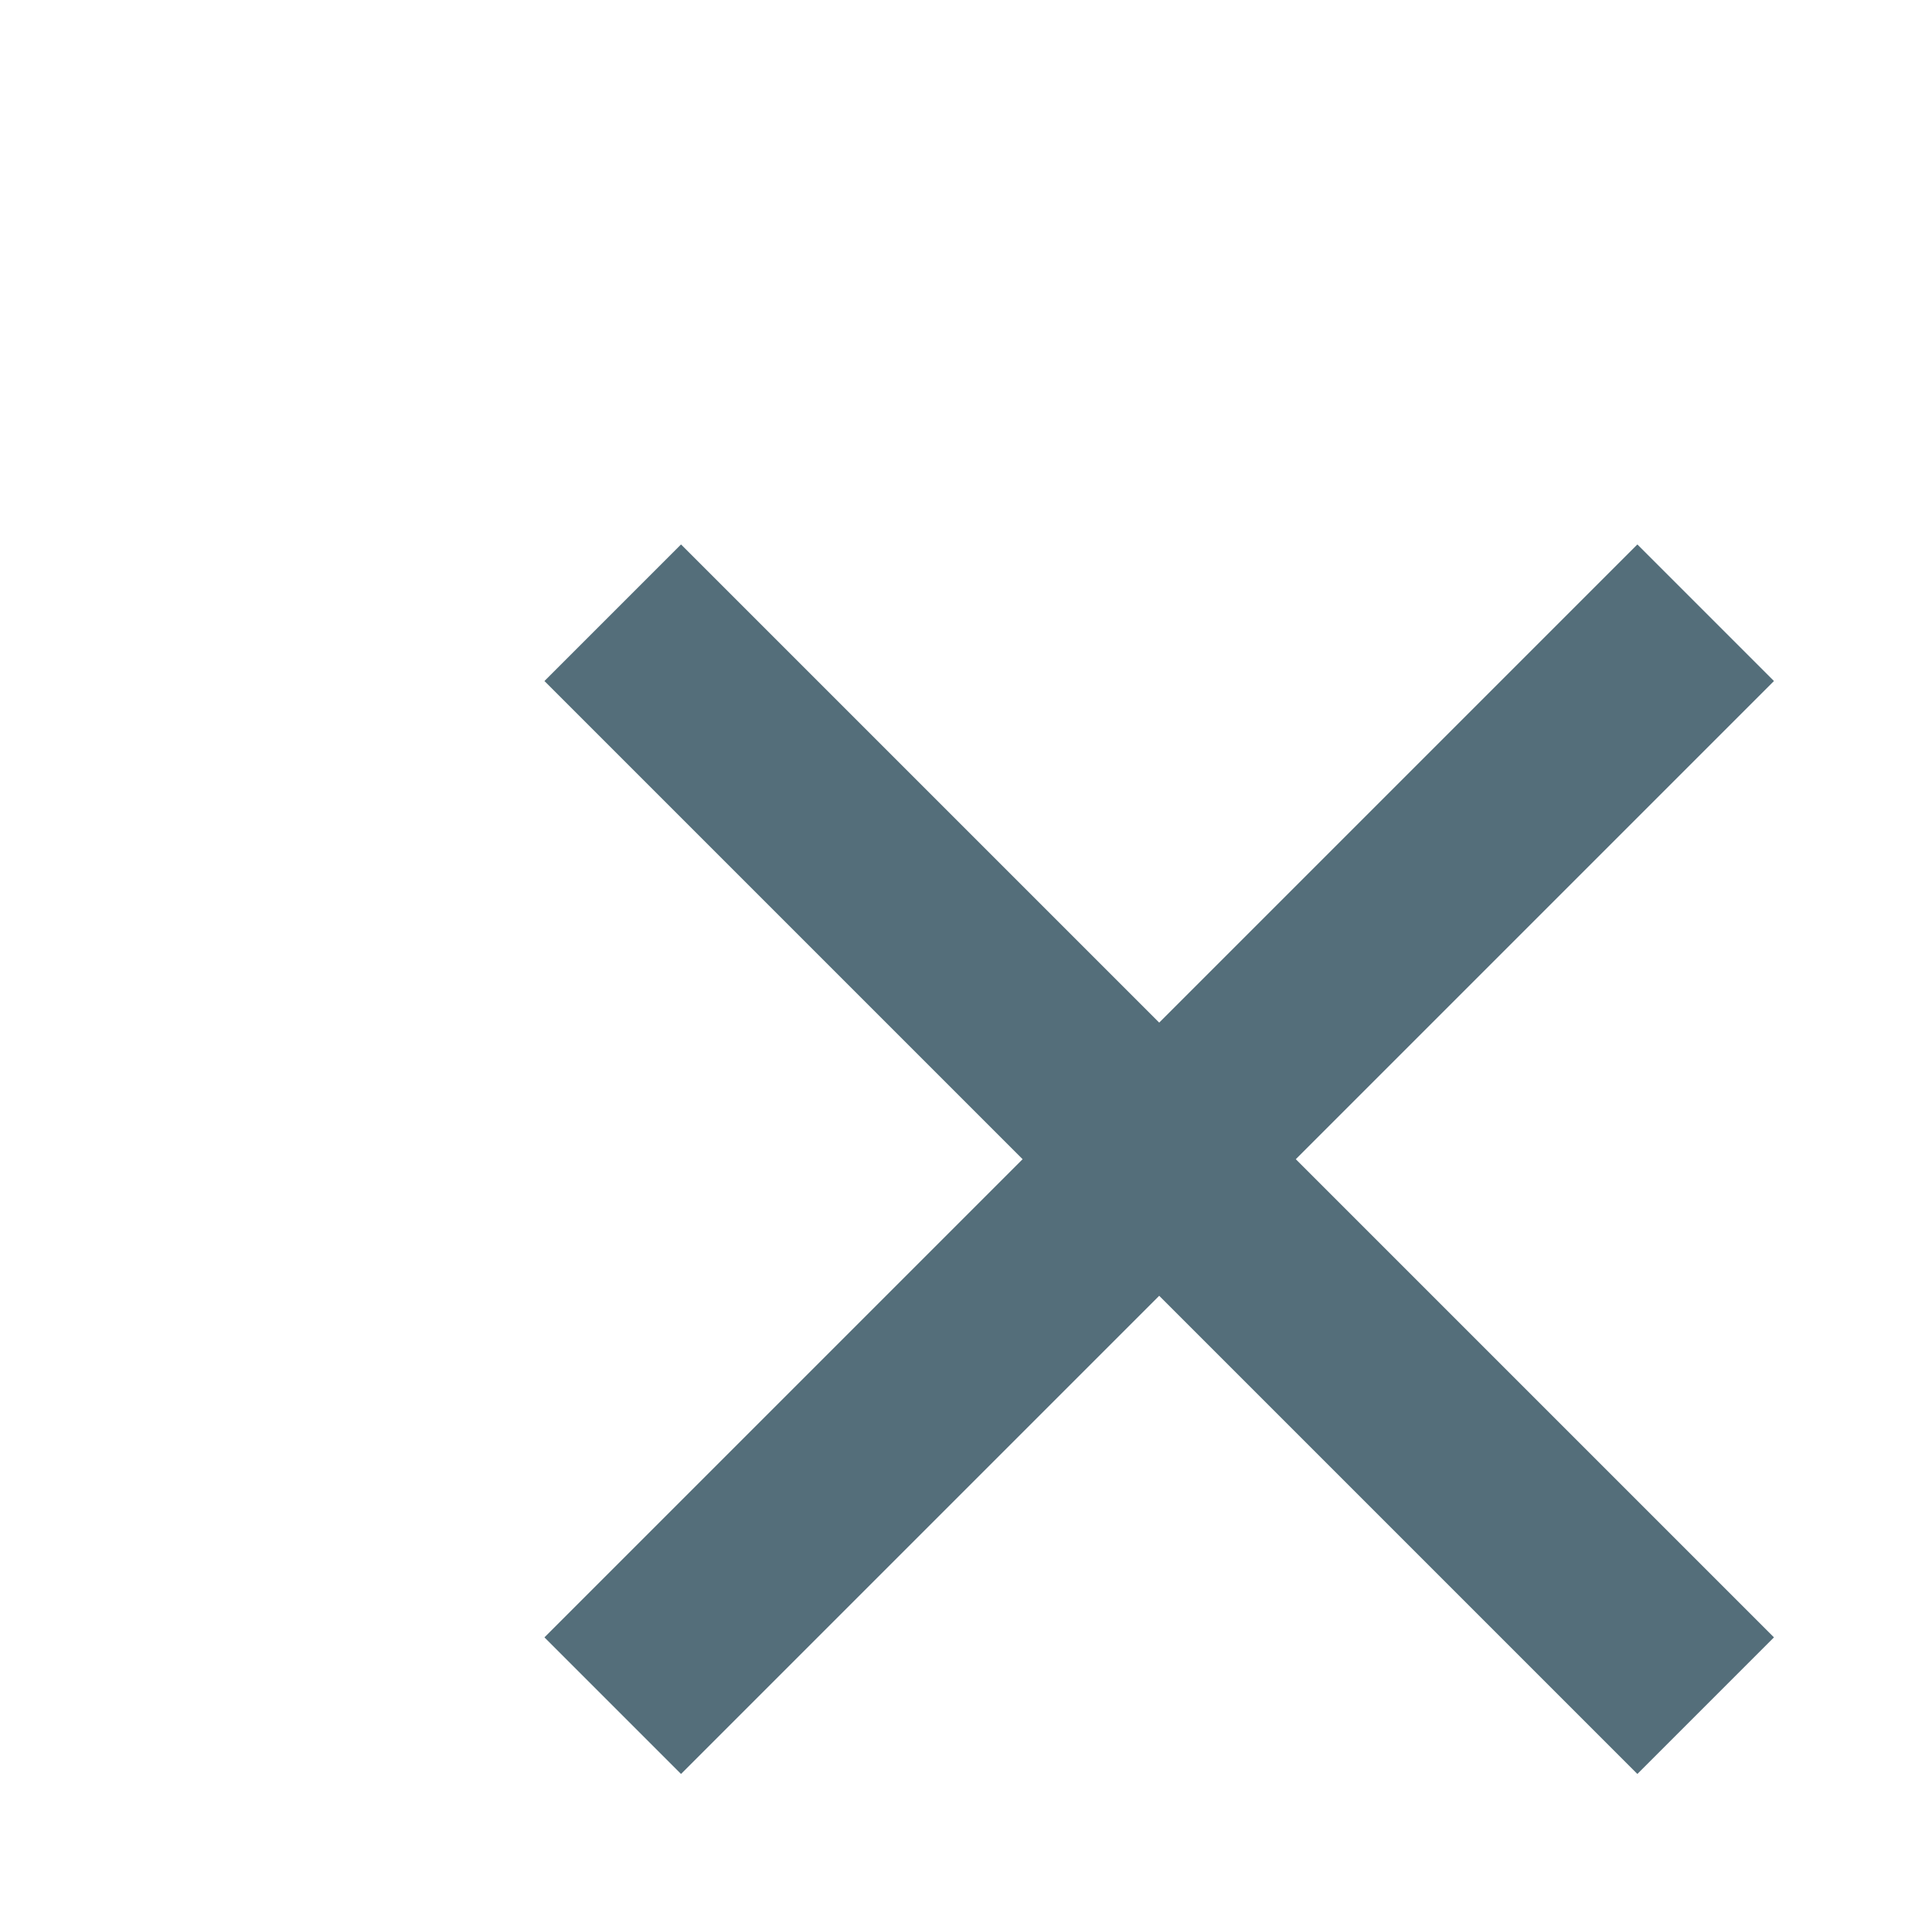
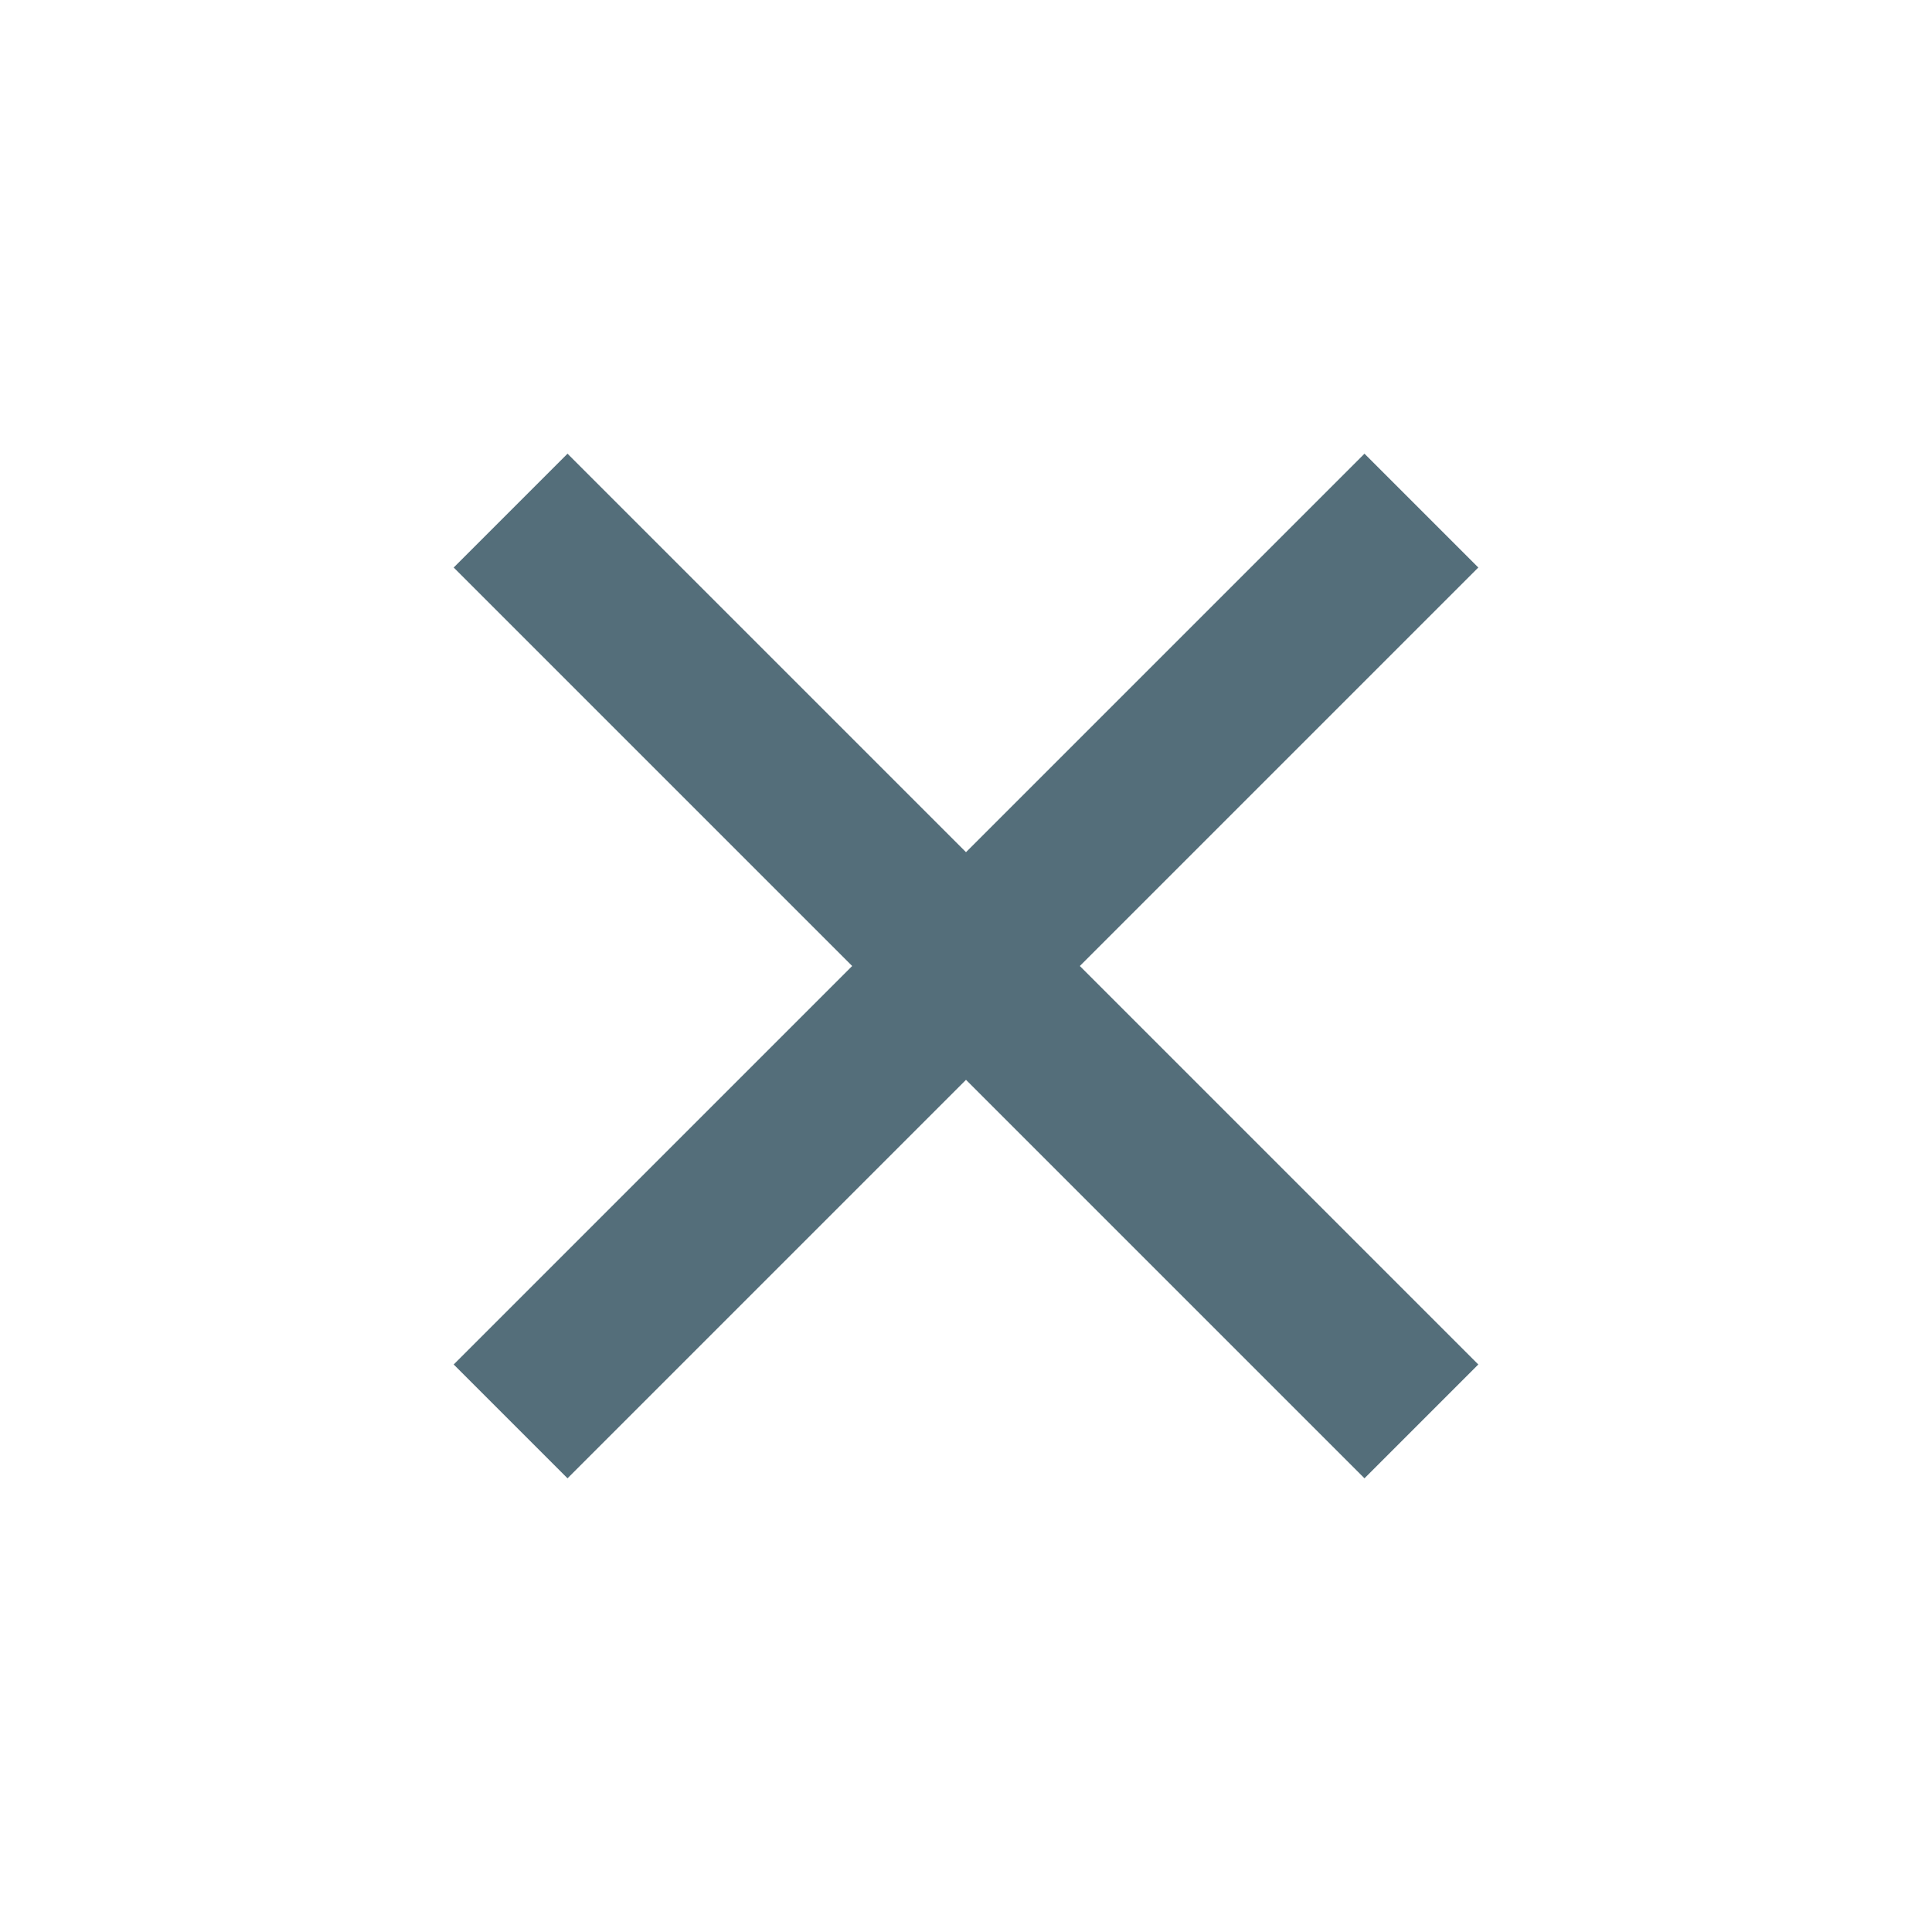
- <svg xmlns="http://www.w3.org/2000/svg" viewBox="0 0 20 20" width="20" height="20">
+ <svg xmlns="http://www.w3.org/2000/svg">
  <path fill="none" d="M0 0h24v24H0z" />
  <path fill="#546E7A" d="M12 10.586l4.95-4.95 1.414 1.414-4.95 4.95 4.95 4.95-1.414 1.414-4.95-4.95-4.95 4.95-1.414-1.414 4.95-4.95-4.95-4.95L7.05 5.636z" />
</svg>
